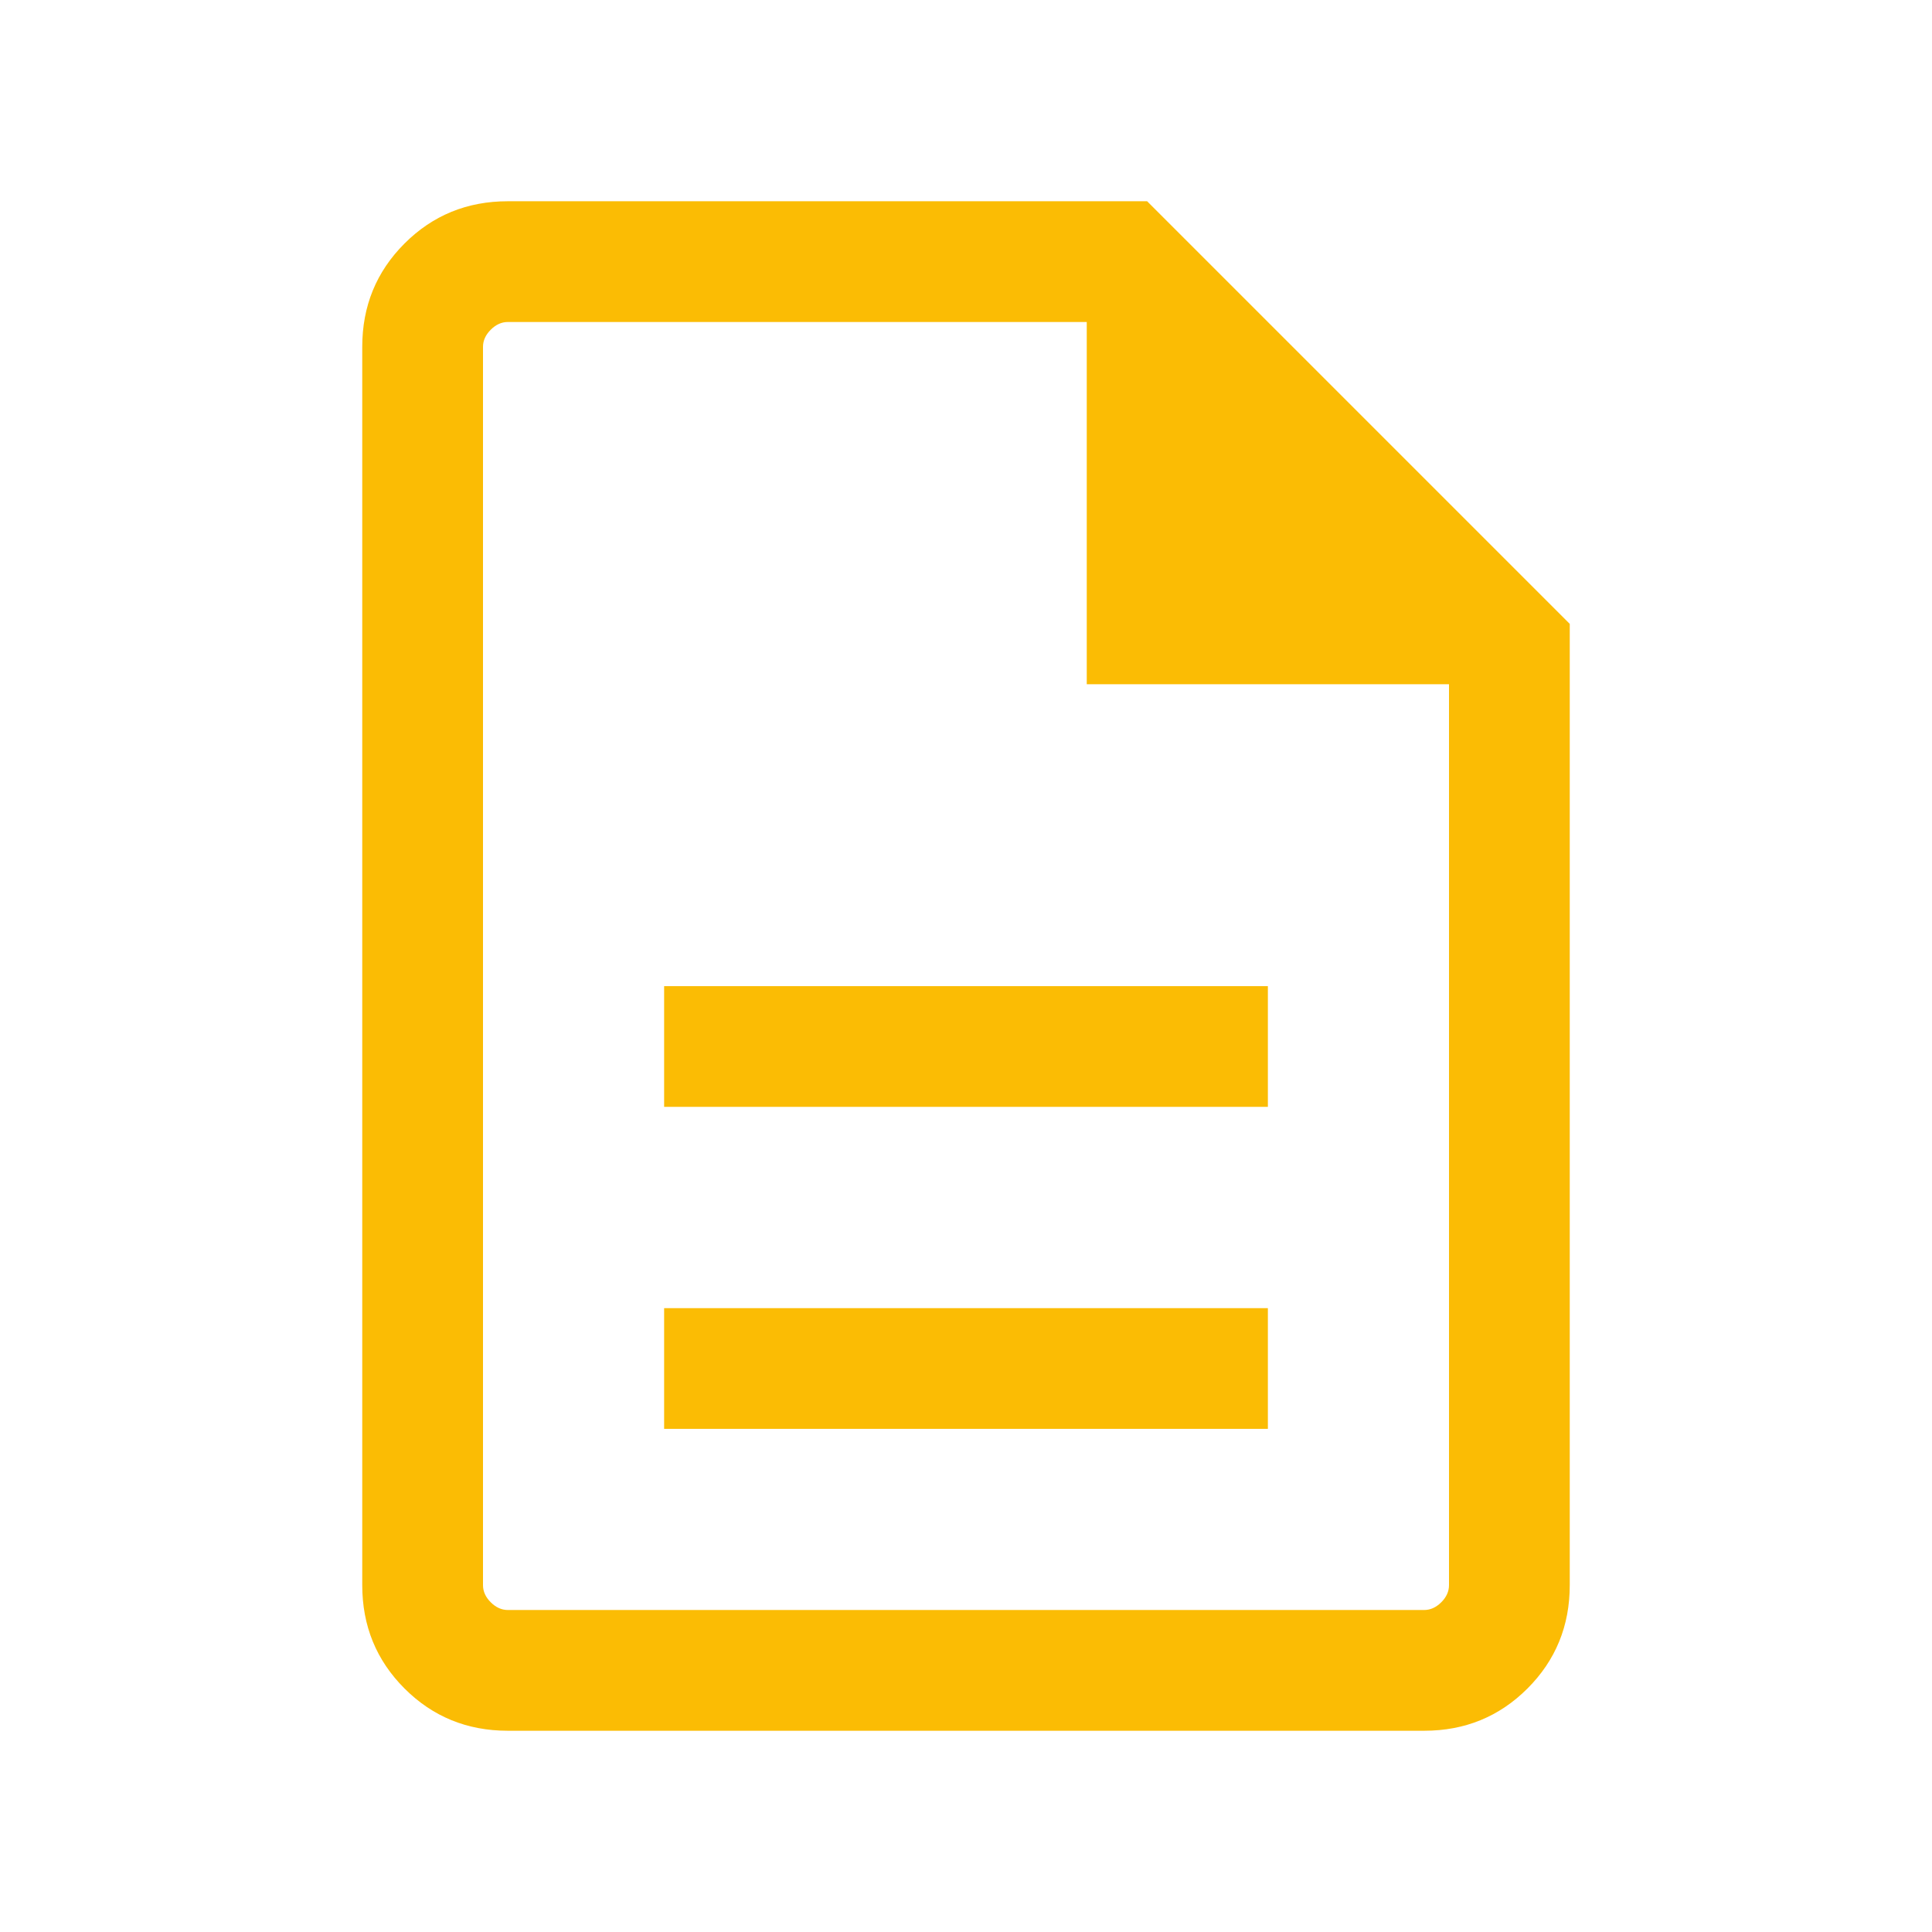
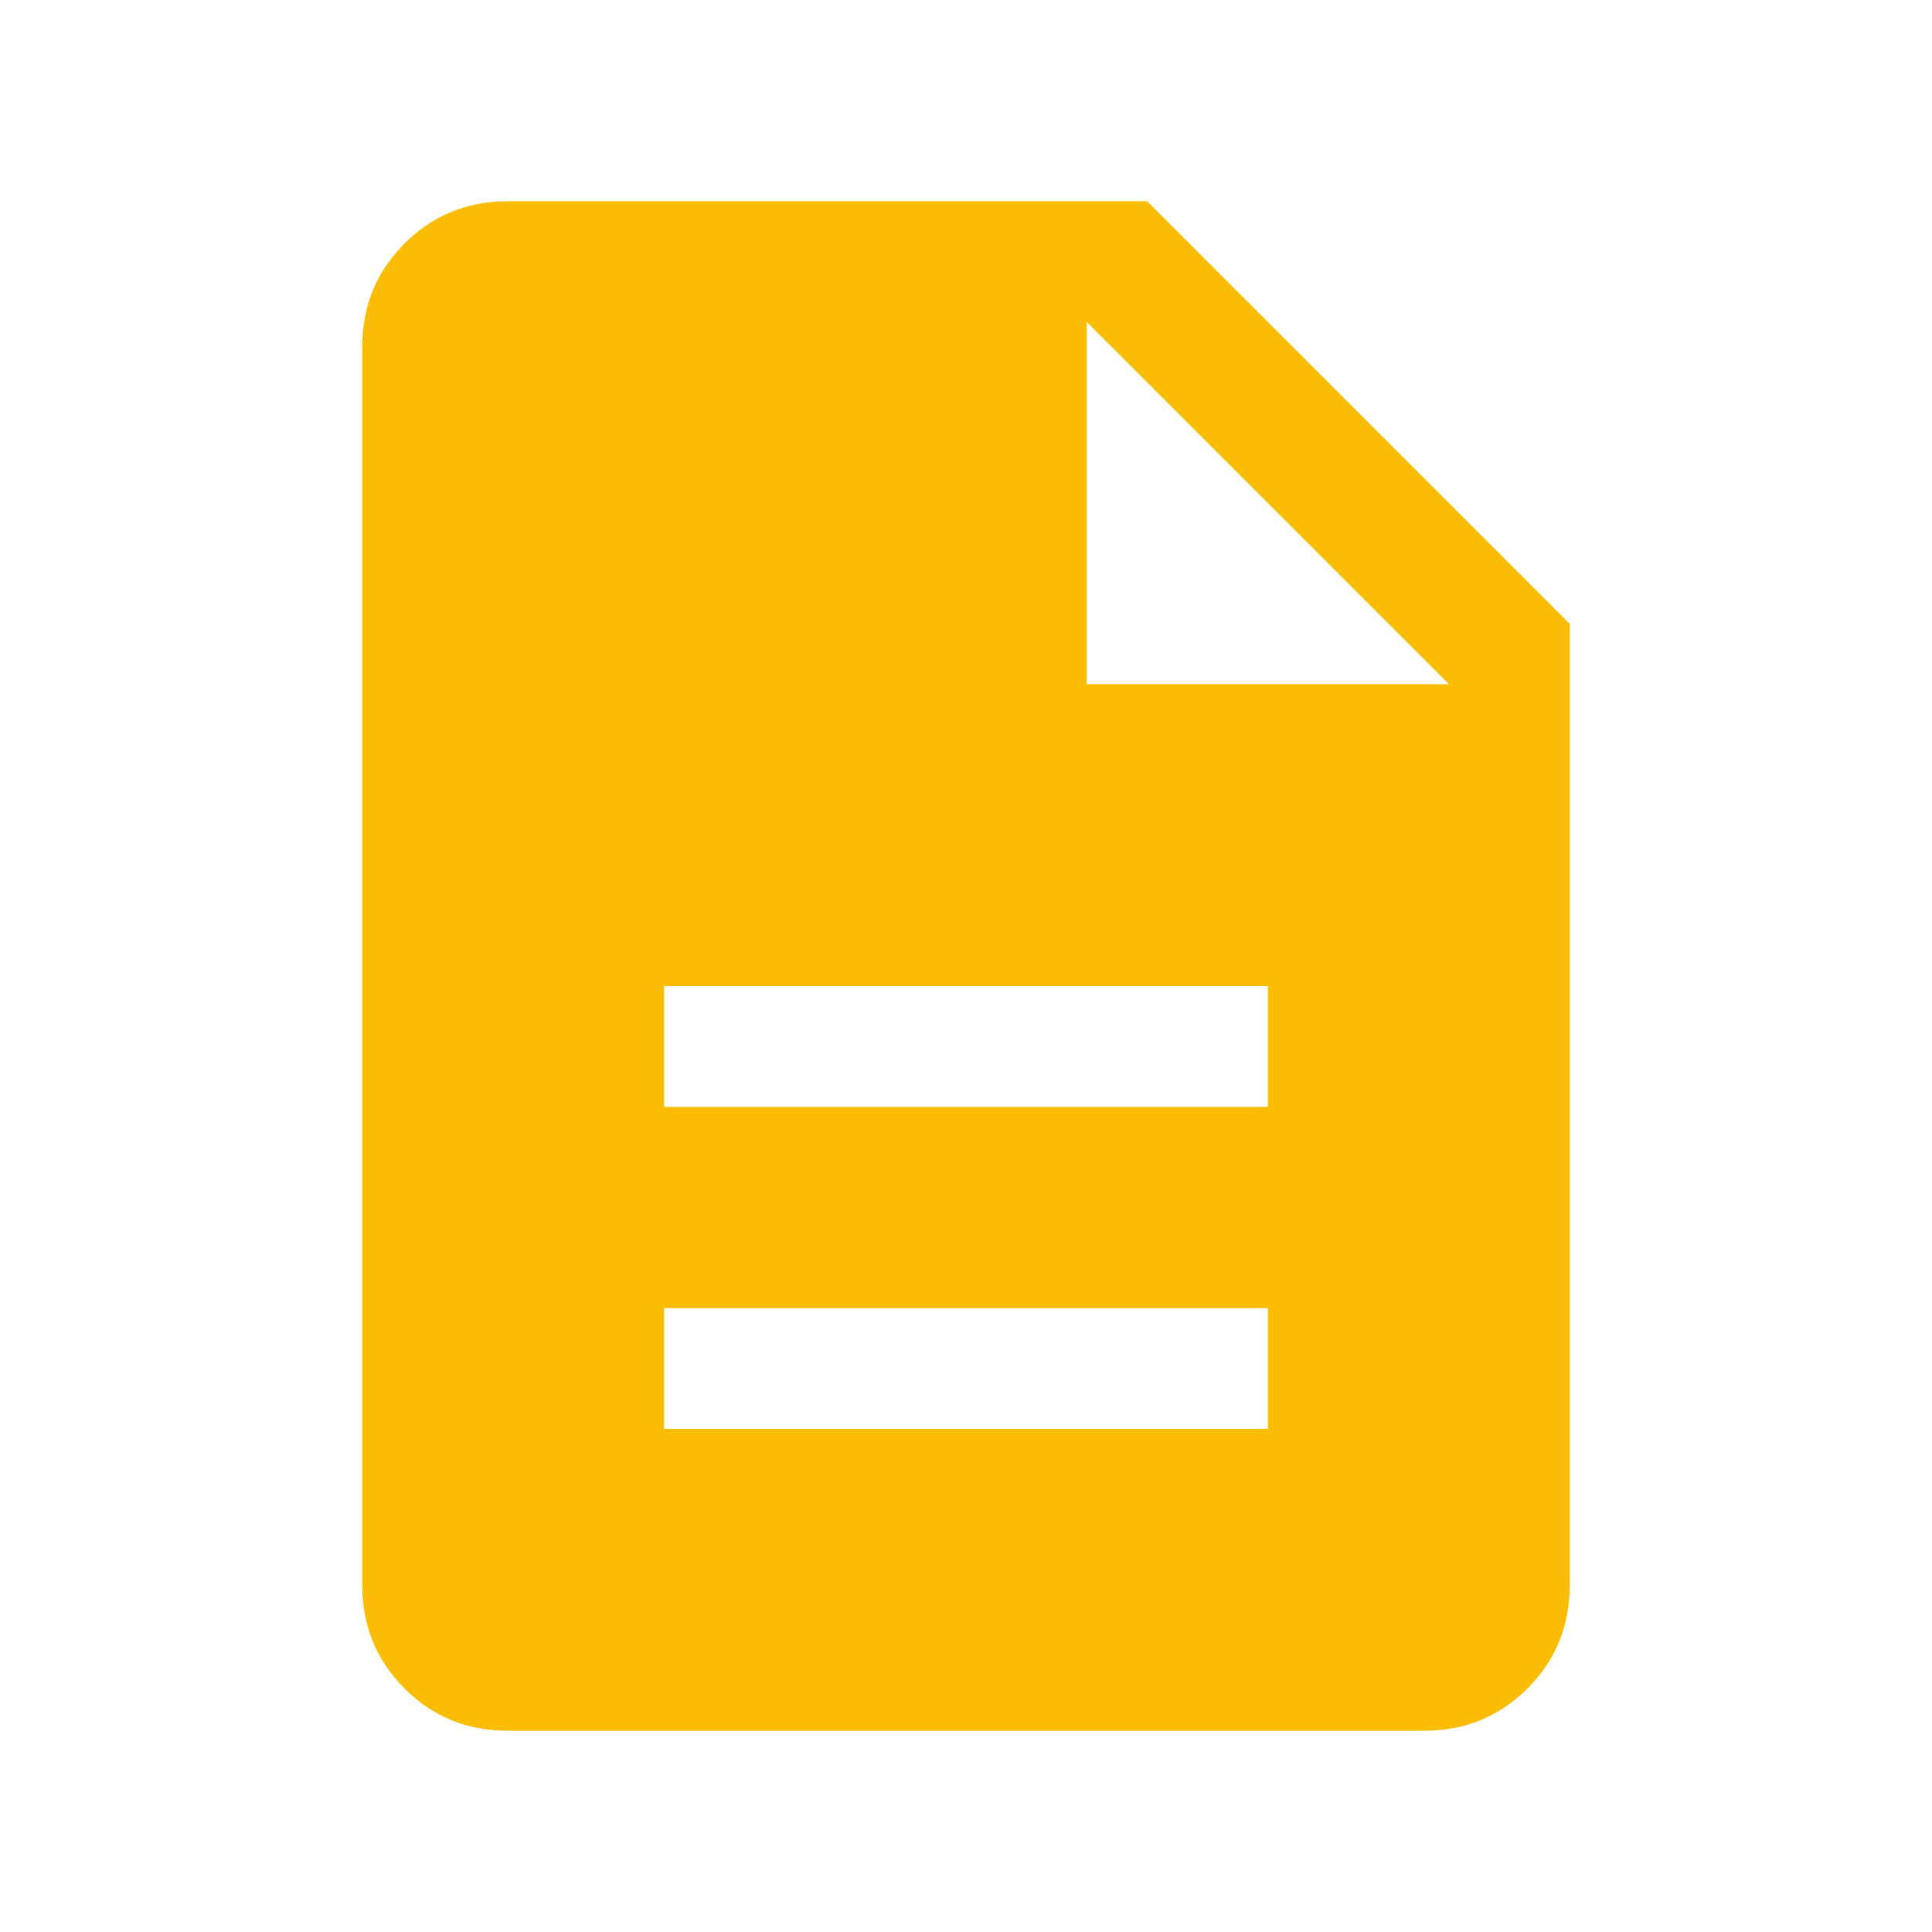
<svg xmlns="http://www.w3.org/2000/svg" width="24" height="24" viewBox="0 0 24 24" fill="none">
-   <path d="M8.25 17.75H15.75V16.25H8.25V17.75ZM8.25 13.75H15.75V12.25H8.25V13.75ZM6.308 21.5C5.803 21.5 5.375 21.325 5.025 20.975C4.675 20.625 4.5 20.197 4.5 19.692V4.308C4.5 3.803 4.675 3.375 5.025 3.025C5.375 2.675 5.803 2.5 6.308 2.5H14.25L19.5 7.75V19.692C19.5 20.197 19.325 20.625 18.975 20.975C18.625 21.325 18.197 21.5 17.692 21.5H6.308ZM13.5 8.5V4H6.308C6.231 4 6.16 4.032 6.096 4.096C6.032 4.16 6 4.231 6 4.308V19.692C6 19.769 6.032 19.84 6.096 19.904C6.16 19.968 6.231 20 6.308 20H17.692C17.769 20 17.84 19.968 17.904 19.904C17.968 19.84 18 19.769 18 19.692V8.5H13.5Z" fill="#FBBC04" />
+   <path d="M8.25 17.75H15.75V16.25H8.25V17.75ZM8.25 13.75H15.75V12.25H8.25V13.75ZM6.308 21.5C5.803 21.5 5.375 21.325 5.025 20.975C4.675 20.625 4.5 20.197 4.5 19.692V4.308C4.5 3.803 4.675 3.375 5.025 3.025C5.375 2.675 5.803 2.5 6.308 2.5H14.25L19.5 7.75V19.692C19.5 20.197 19.325 20.625 18.975 20.975C18.625 21.325 18.197 21.5 17.692 21.5H6.308ZM13.5 8.5H18L13.5 4V8.5Z" fill="#FBBC04" />
</svg>
